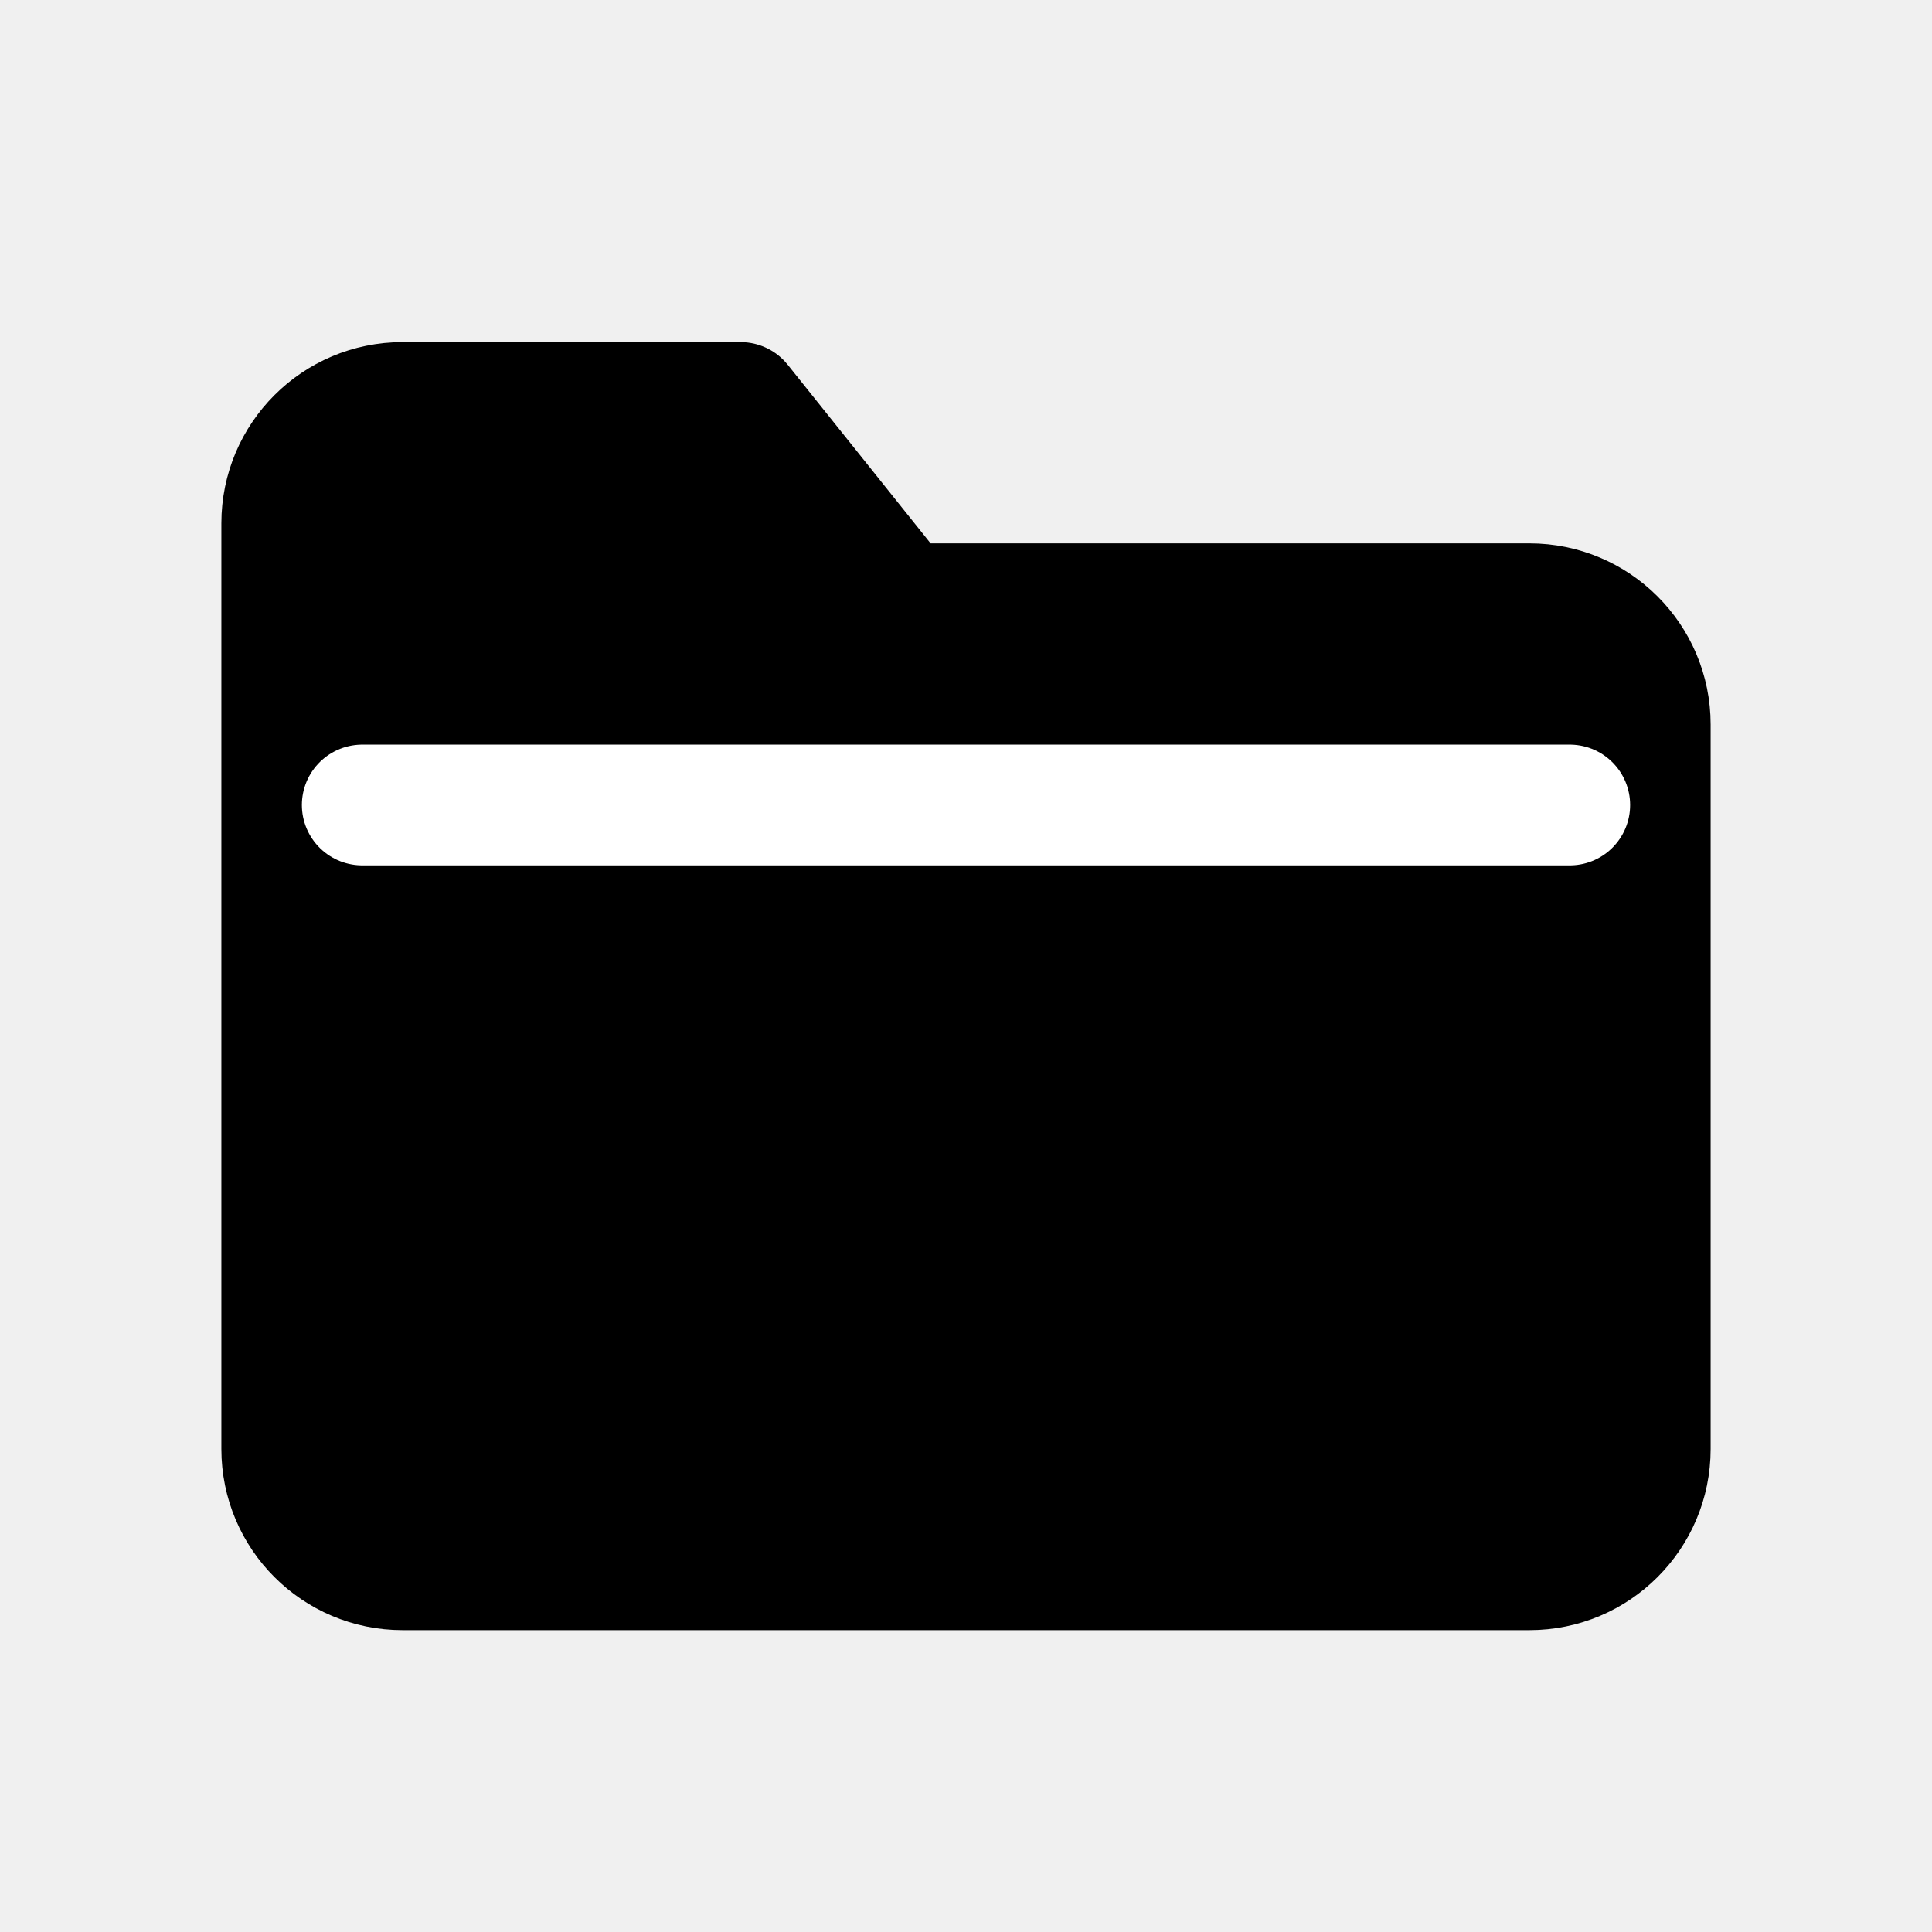
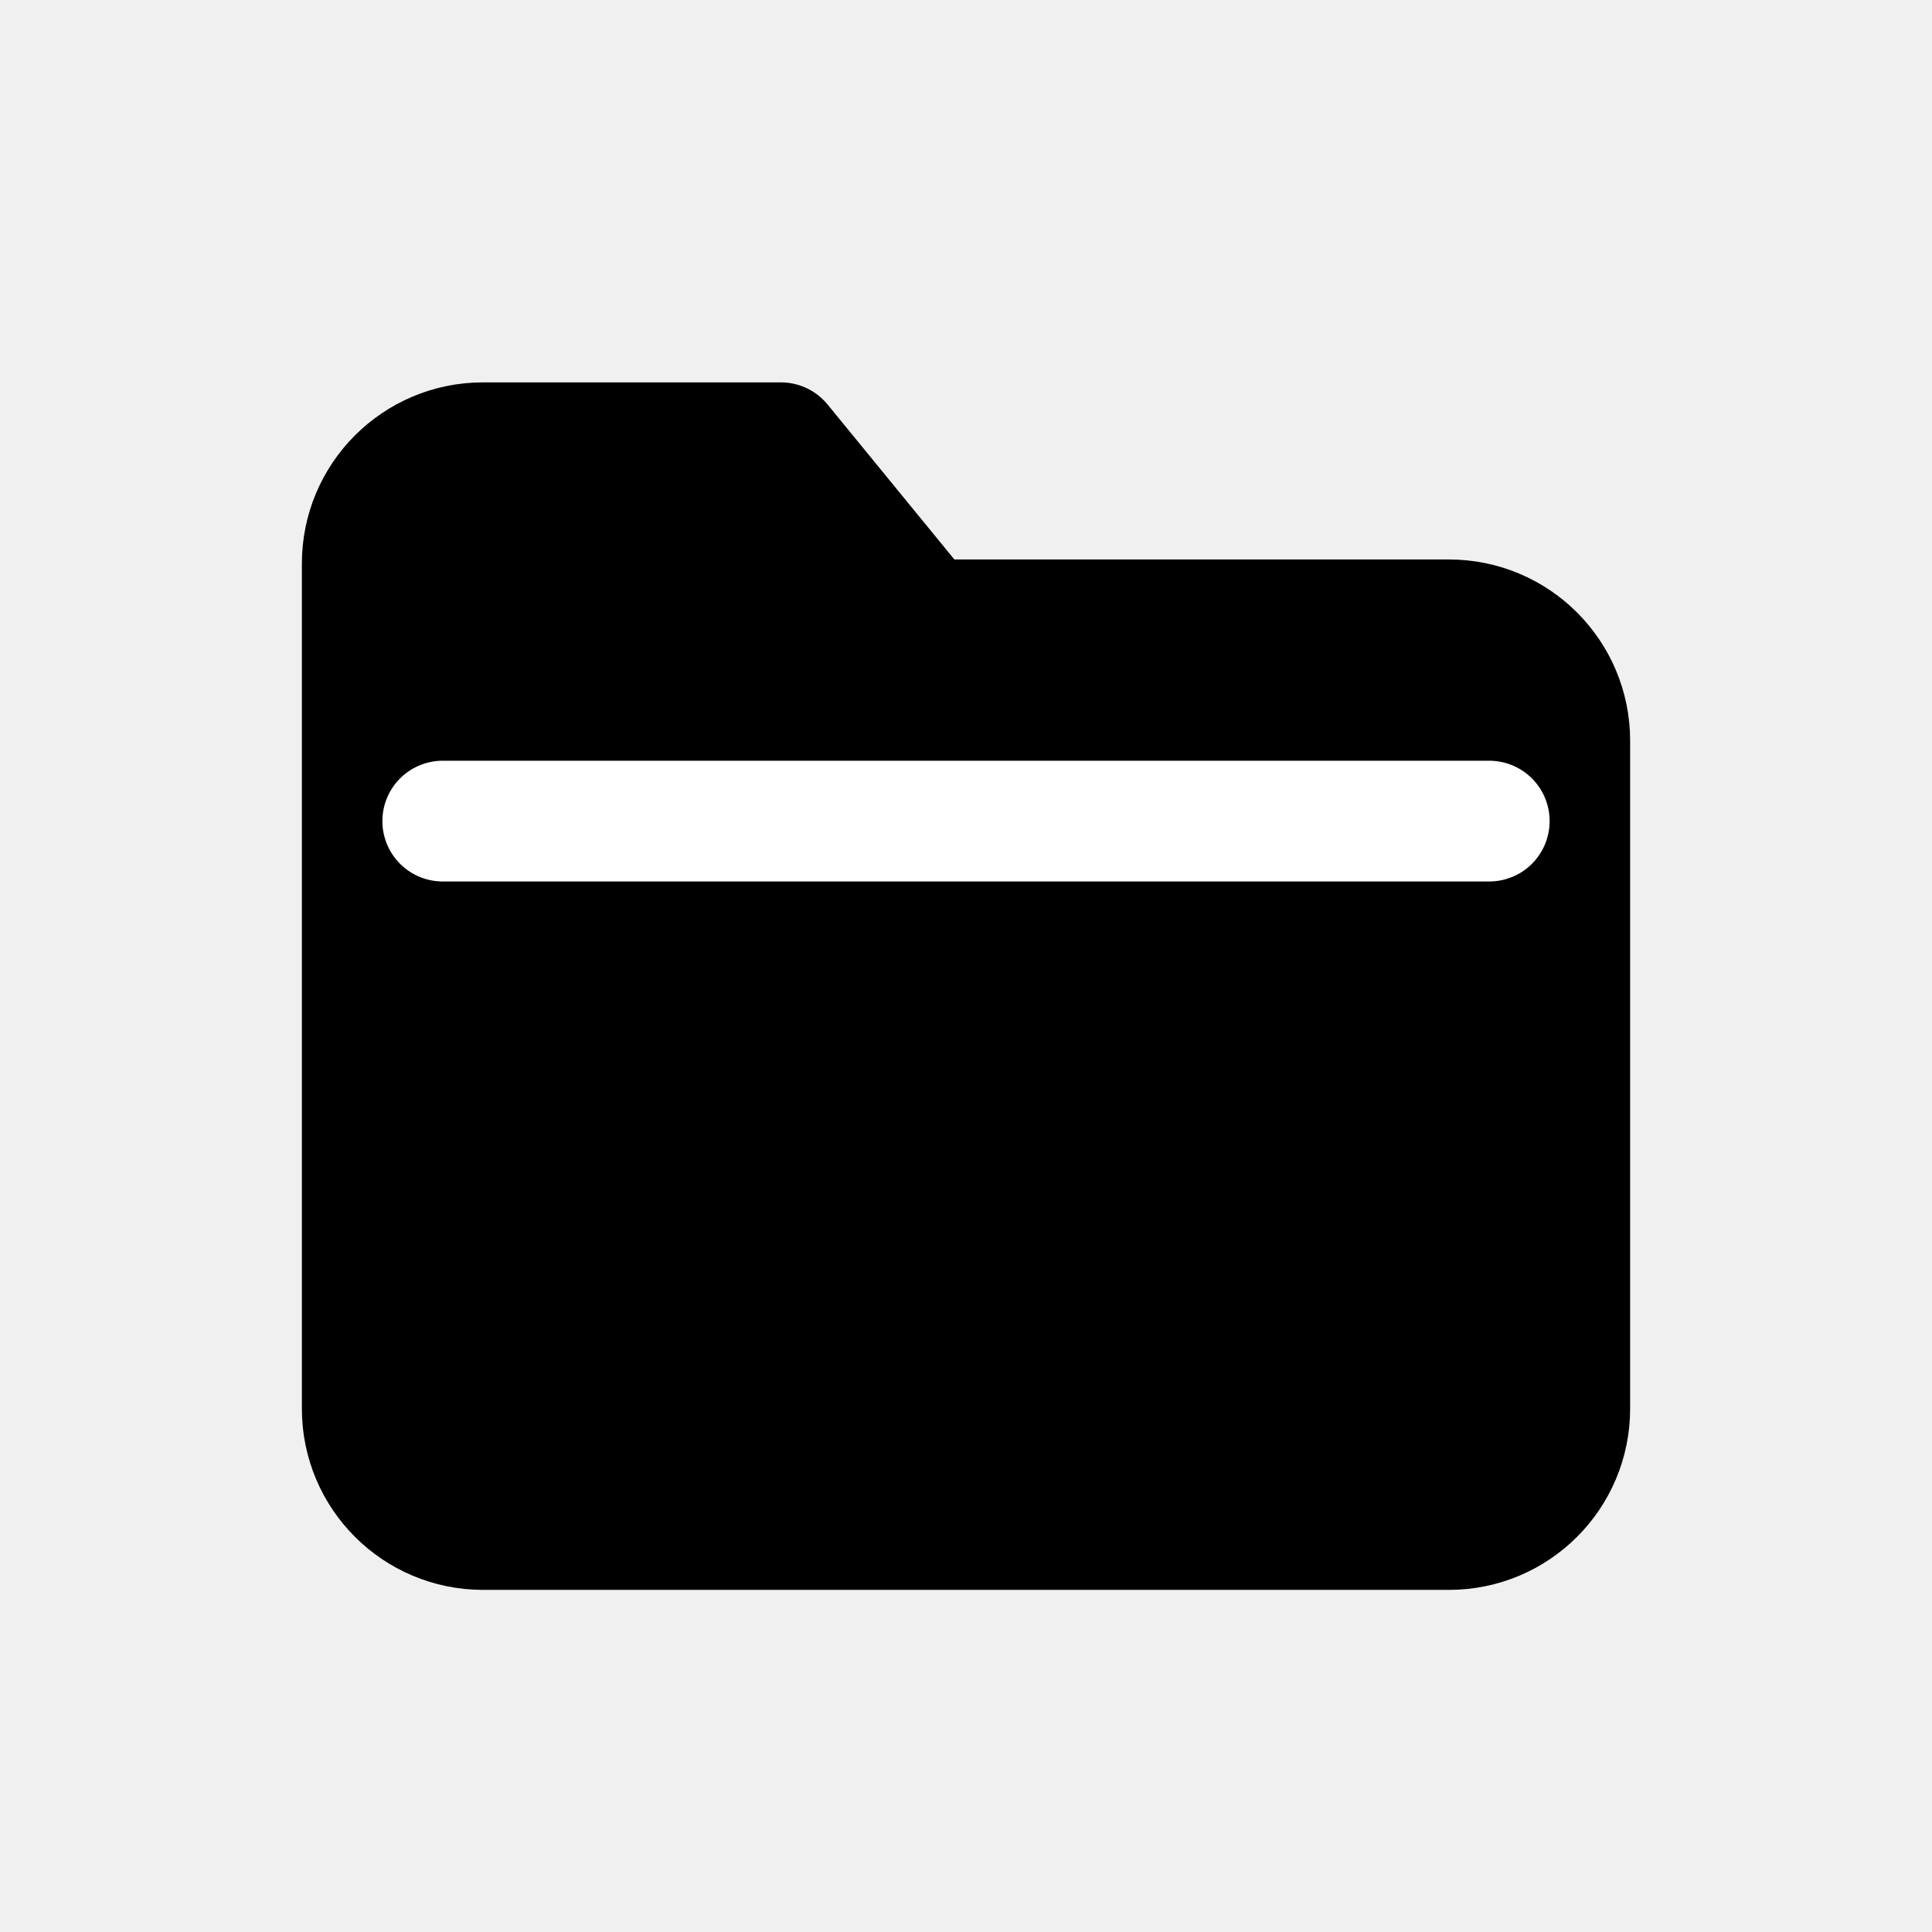
<svg xmlns="http://www.w3.org/2000/svg" width="24" height="24" viewBox="0 0 24 24">
-   <path d="M3.5 6.5a1.5 1.5 0 0 1 1.5-1.5h4.2l2 2.5H19a1.5 1.5 0 0 1 1.5 1.5v9a1.5 1.5 0 0 1-1.5 1.5H5a1.5 1.5 0 0 1-1.5-1.5z" fill="#000000" stroke="#000000" stroke-width="1.5" stroke-linecap="round" stroke-linejoin="round" />
-   <path d="M4.5 10h15" fill="none" stroke="#ffffff" stroke-width="1.5" stroke-linecap="round" stroke-linejoin="round" />
+   <path d="M4.5 7a1.5 1.5 0 0 1 1.5-1.5h3.7l1.8 2.2H18a1.5 1.5 0 0 1 1.5 1.5v8.3A1.5 1.5 0 0 1 18 19H6a1.5 1.5 0 0 1-1.5-1.5z" fill="#000000" stroke="#000000" stroke-width="1.5" stroke-linecap="round" stroke-linejoin="round" />
+   <path d="M5.5 10.2h13" fill="none" stroke="#ffffff" stroke-width="1.5" stroke-linecap="round" stroke-linejoin="round" />
</svg>
